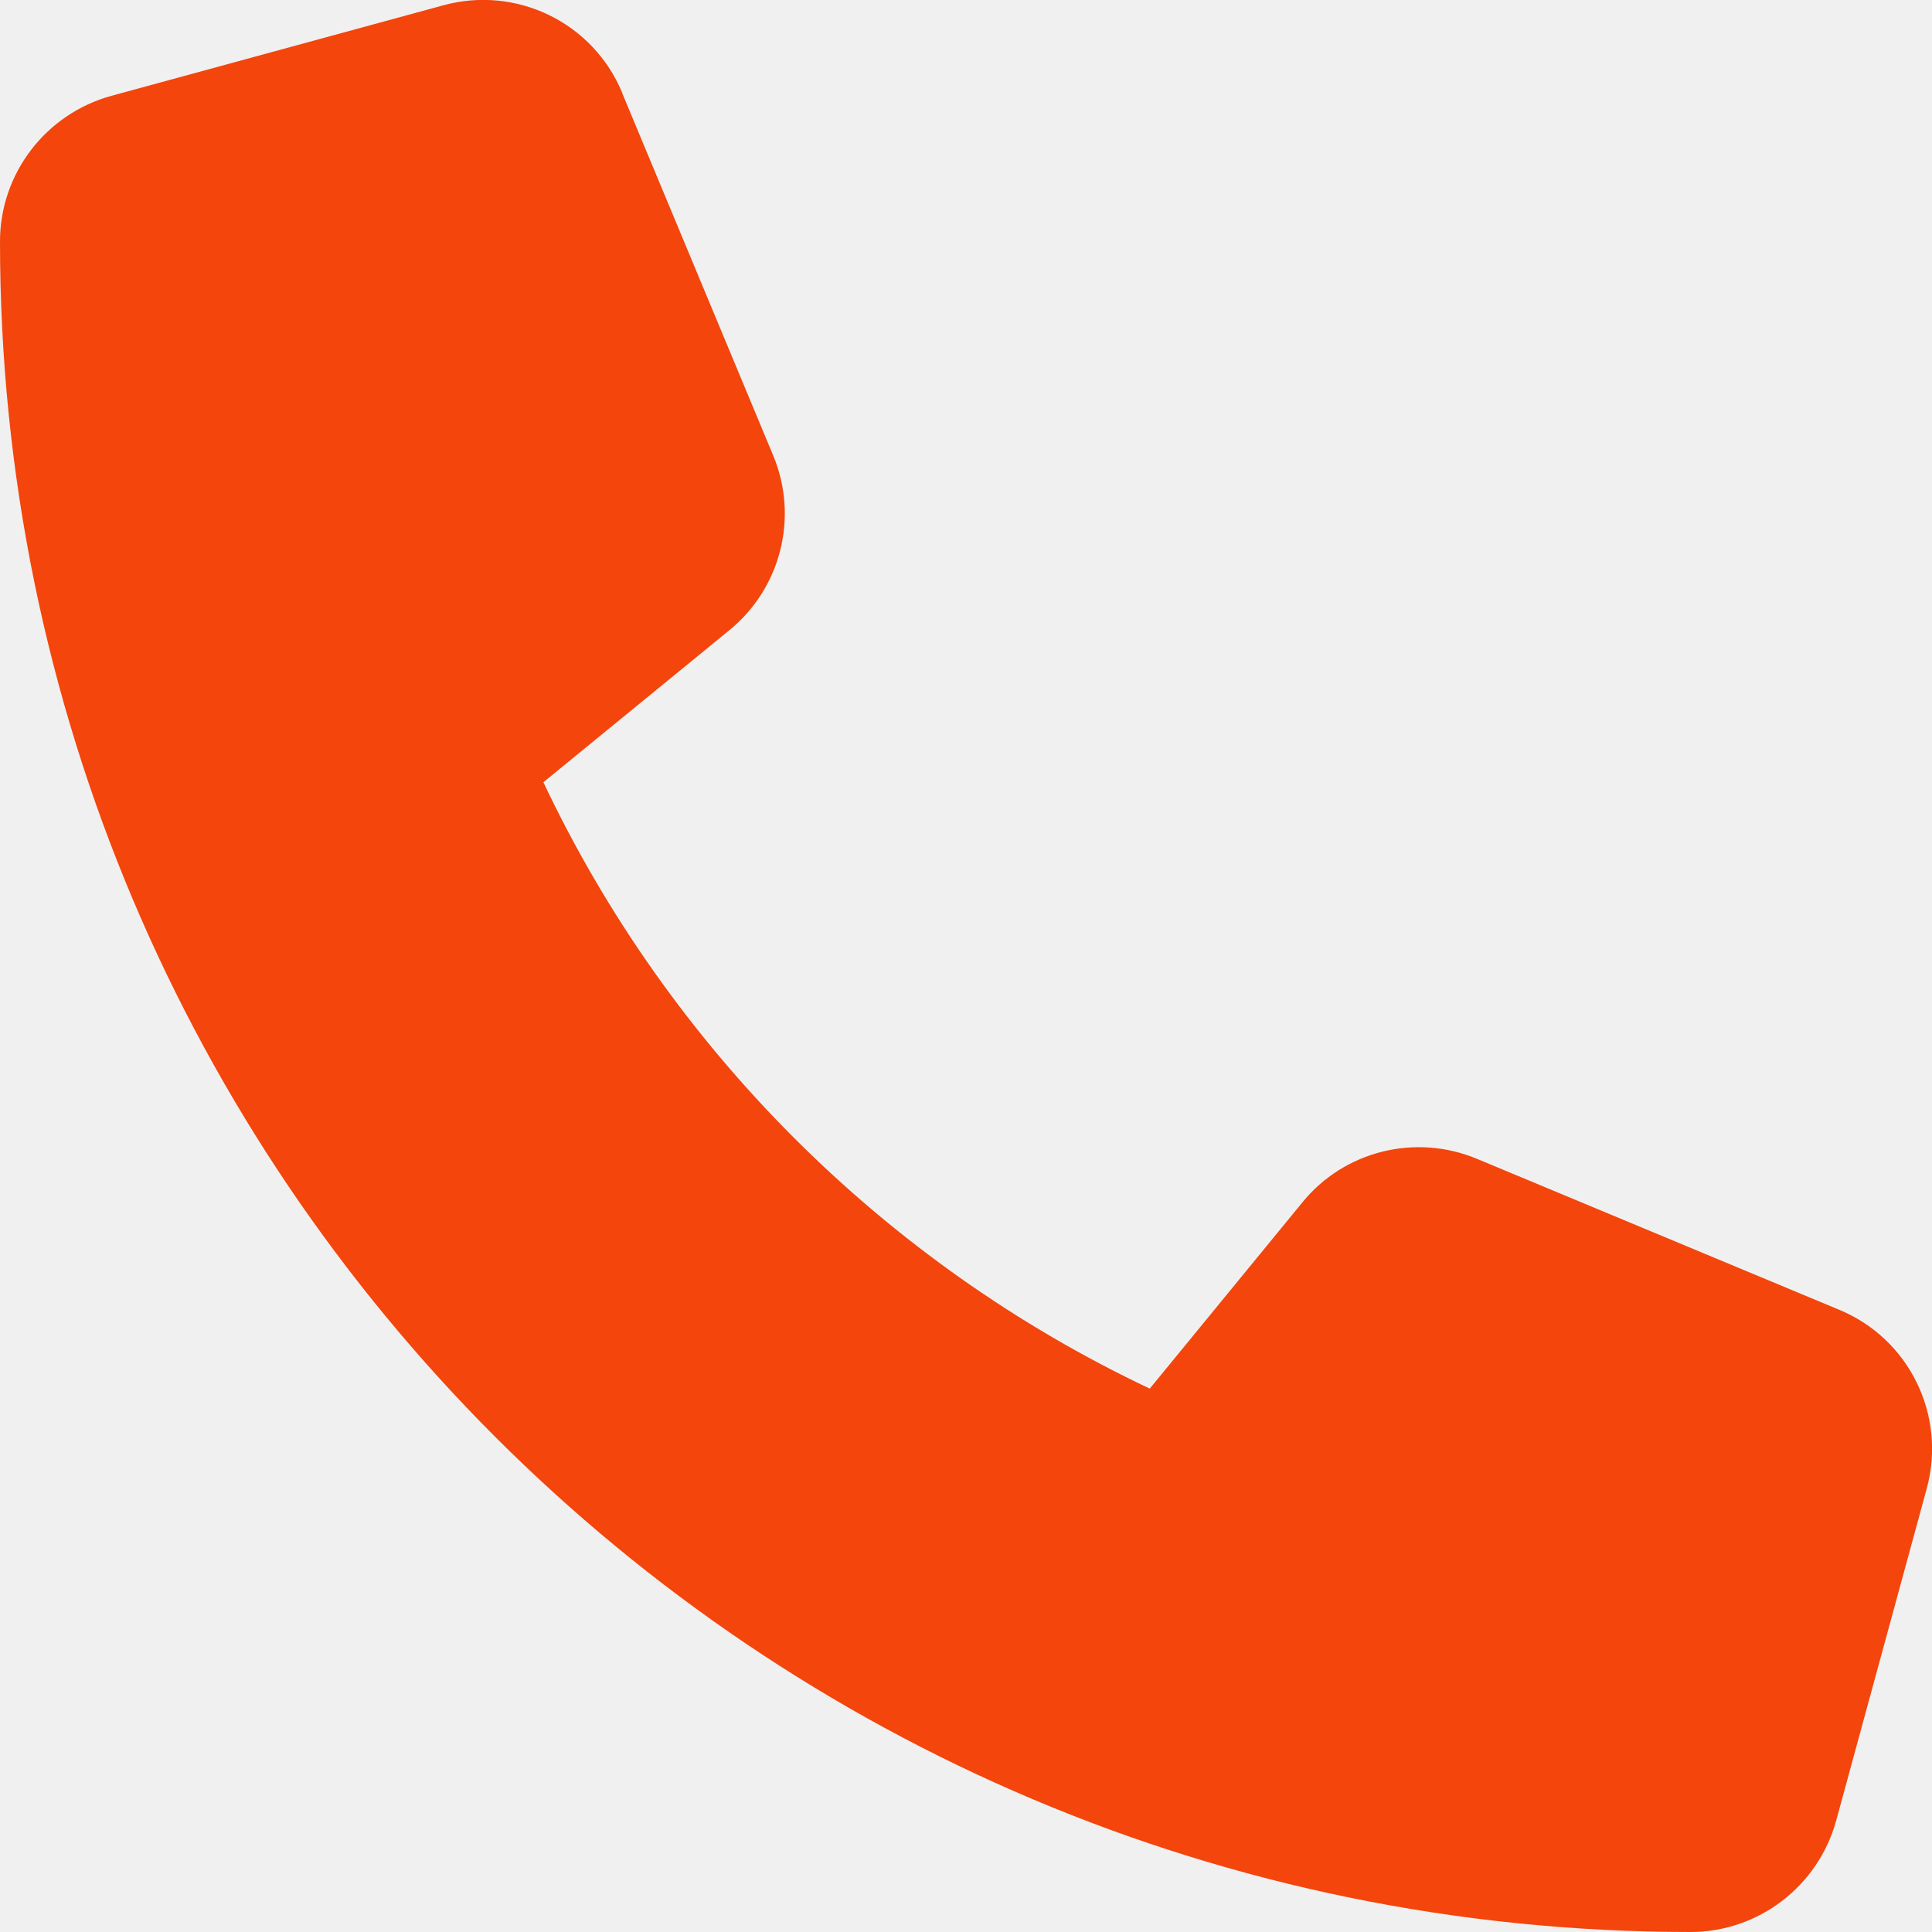
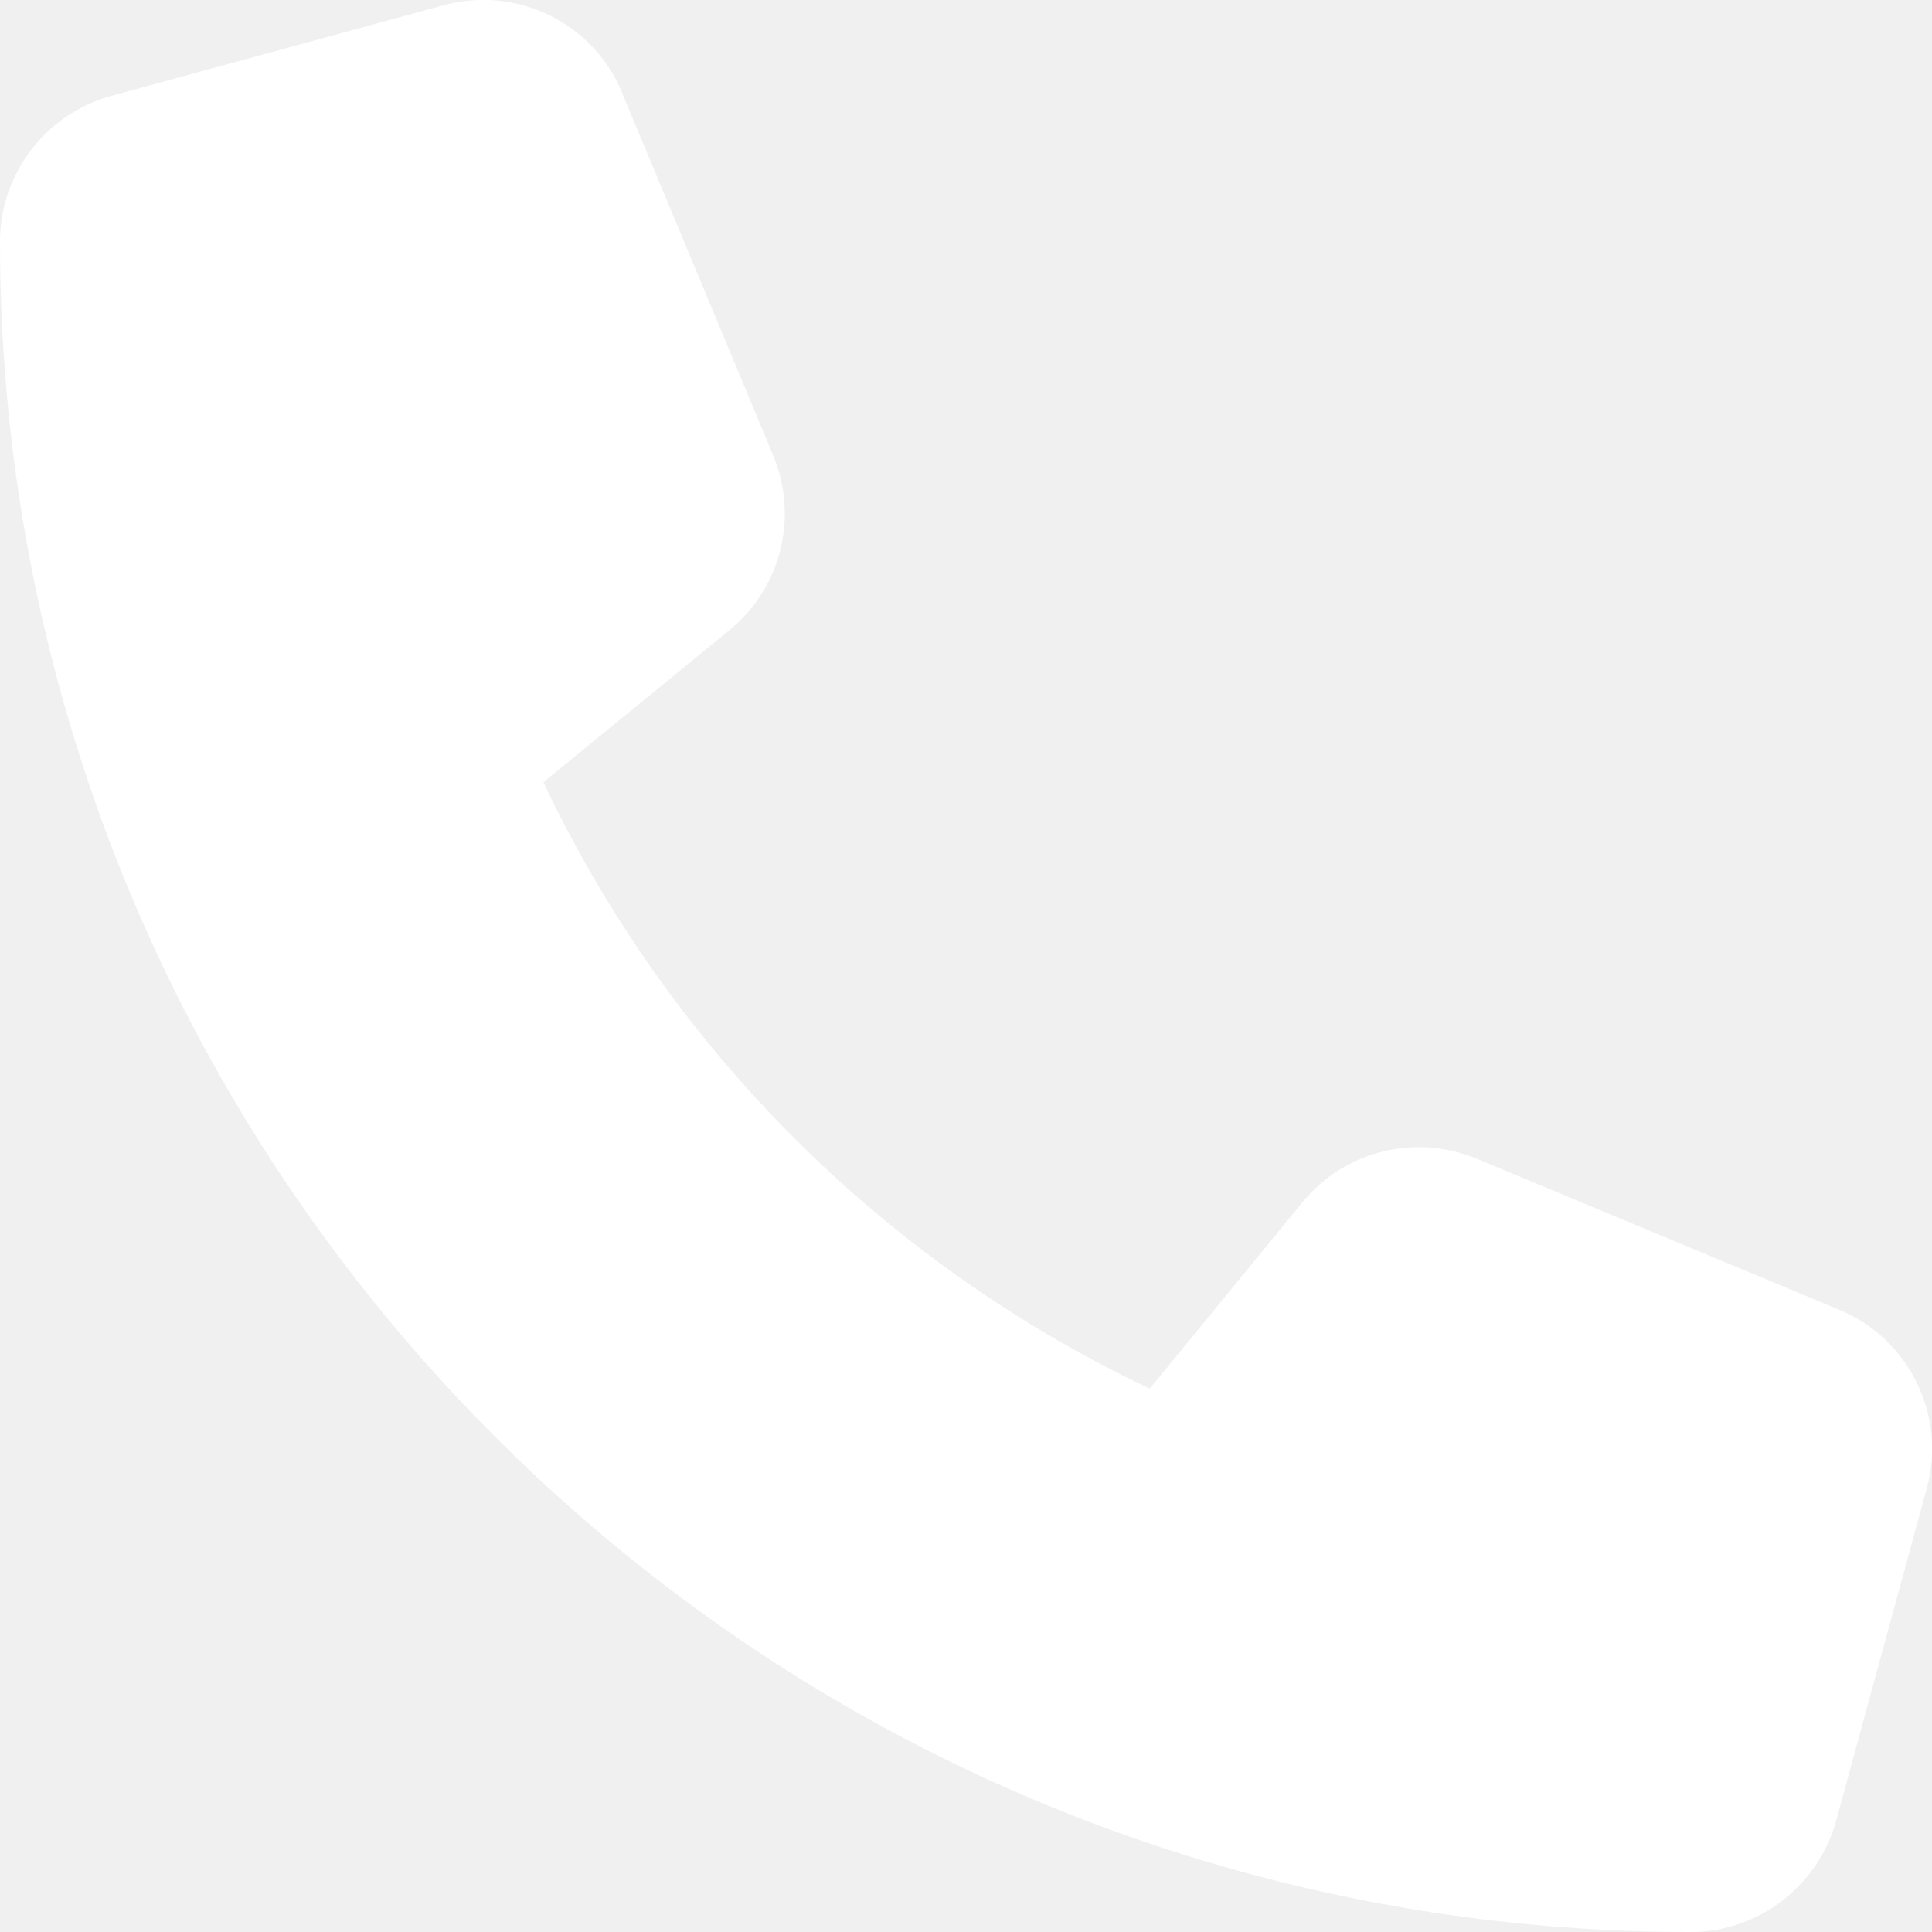
<svg xmlns="http://www.w3.org/2000/svg" viewBox="0 0 512 512">
-   <path d="M164.9 24.6c-7.7-18.6-28-28.5-47.4-23.2l-88 24C12.1 30.2 0 46 0 64C0 311.4 200.6 512 448 512c18 0 33.8-12.1 38.6-29.5l24-88c5.3-19.4-4.6-39.7-23.2-47.4l-96-40c-16.3-6.8-35.2-2.1-46.3 11.6L304.7 368C234.3 334.7 177.3 277.7 144 207.3L193.3 167c13.7-11.2 18.4-30 11.6-46.3l-40-96z" fill="#F3450C" />
+   <path d="M164.9 24.6c-7.7-18.6-28-28.5-47.4-23.2l-88 24C12.1 30.2 0 46 0 64C0 311.4 200.6 512 448 512c18 0 33.8-12.1 38.6-29.5l24-88c5.3-19.4-4.6-39.7-23.2-47.4l-96-40c-16.3-6.8-35.2-2.1-46.3 11.6L304.7 368C234.3 334.7 177.3 277.7 144 207.3L193.3 167c13.7-11.2 18.4-30 11.6-46.3l-40-96z" fill="#FFFFFF" />
</svg>
